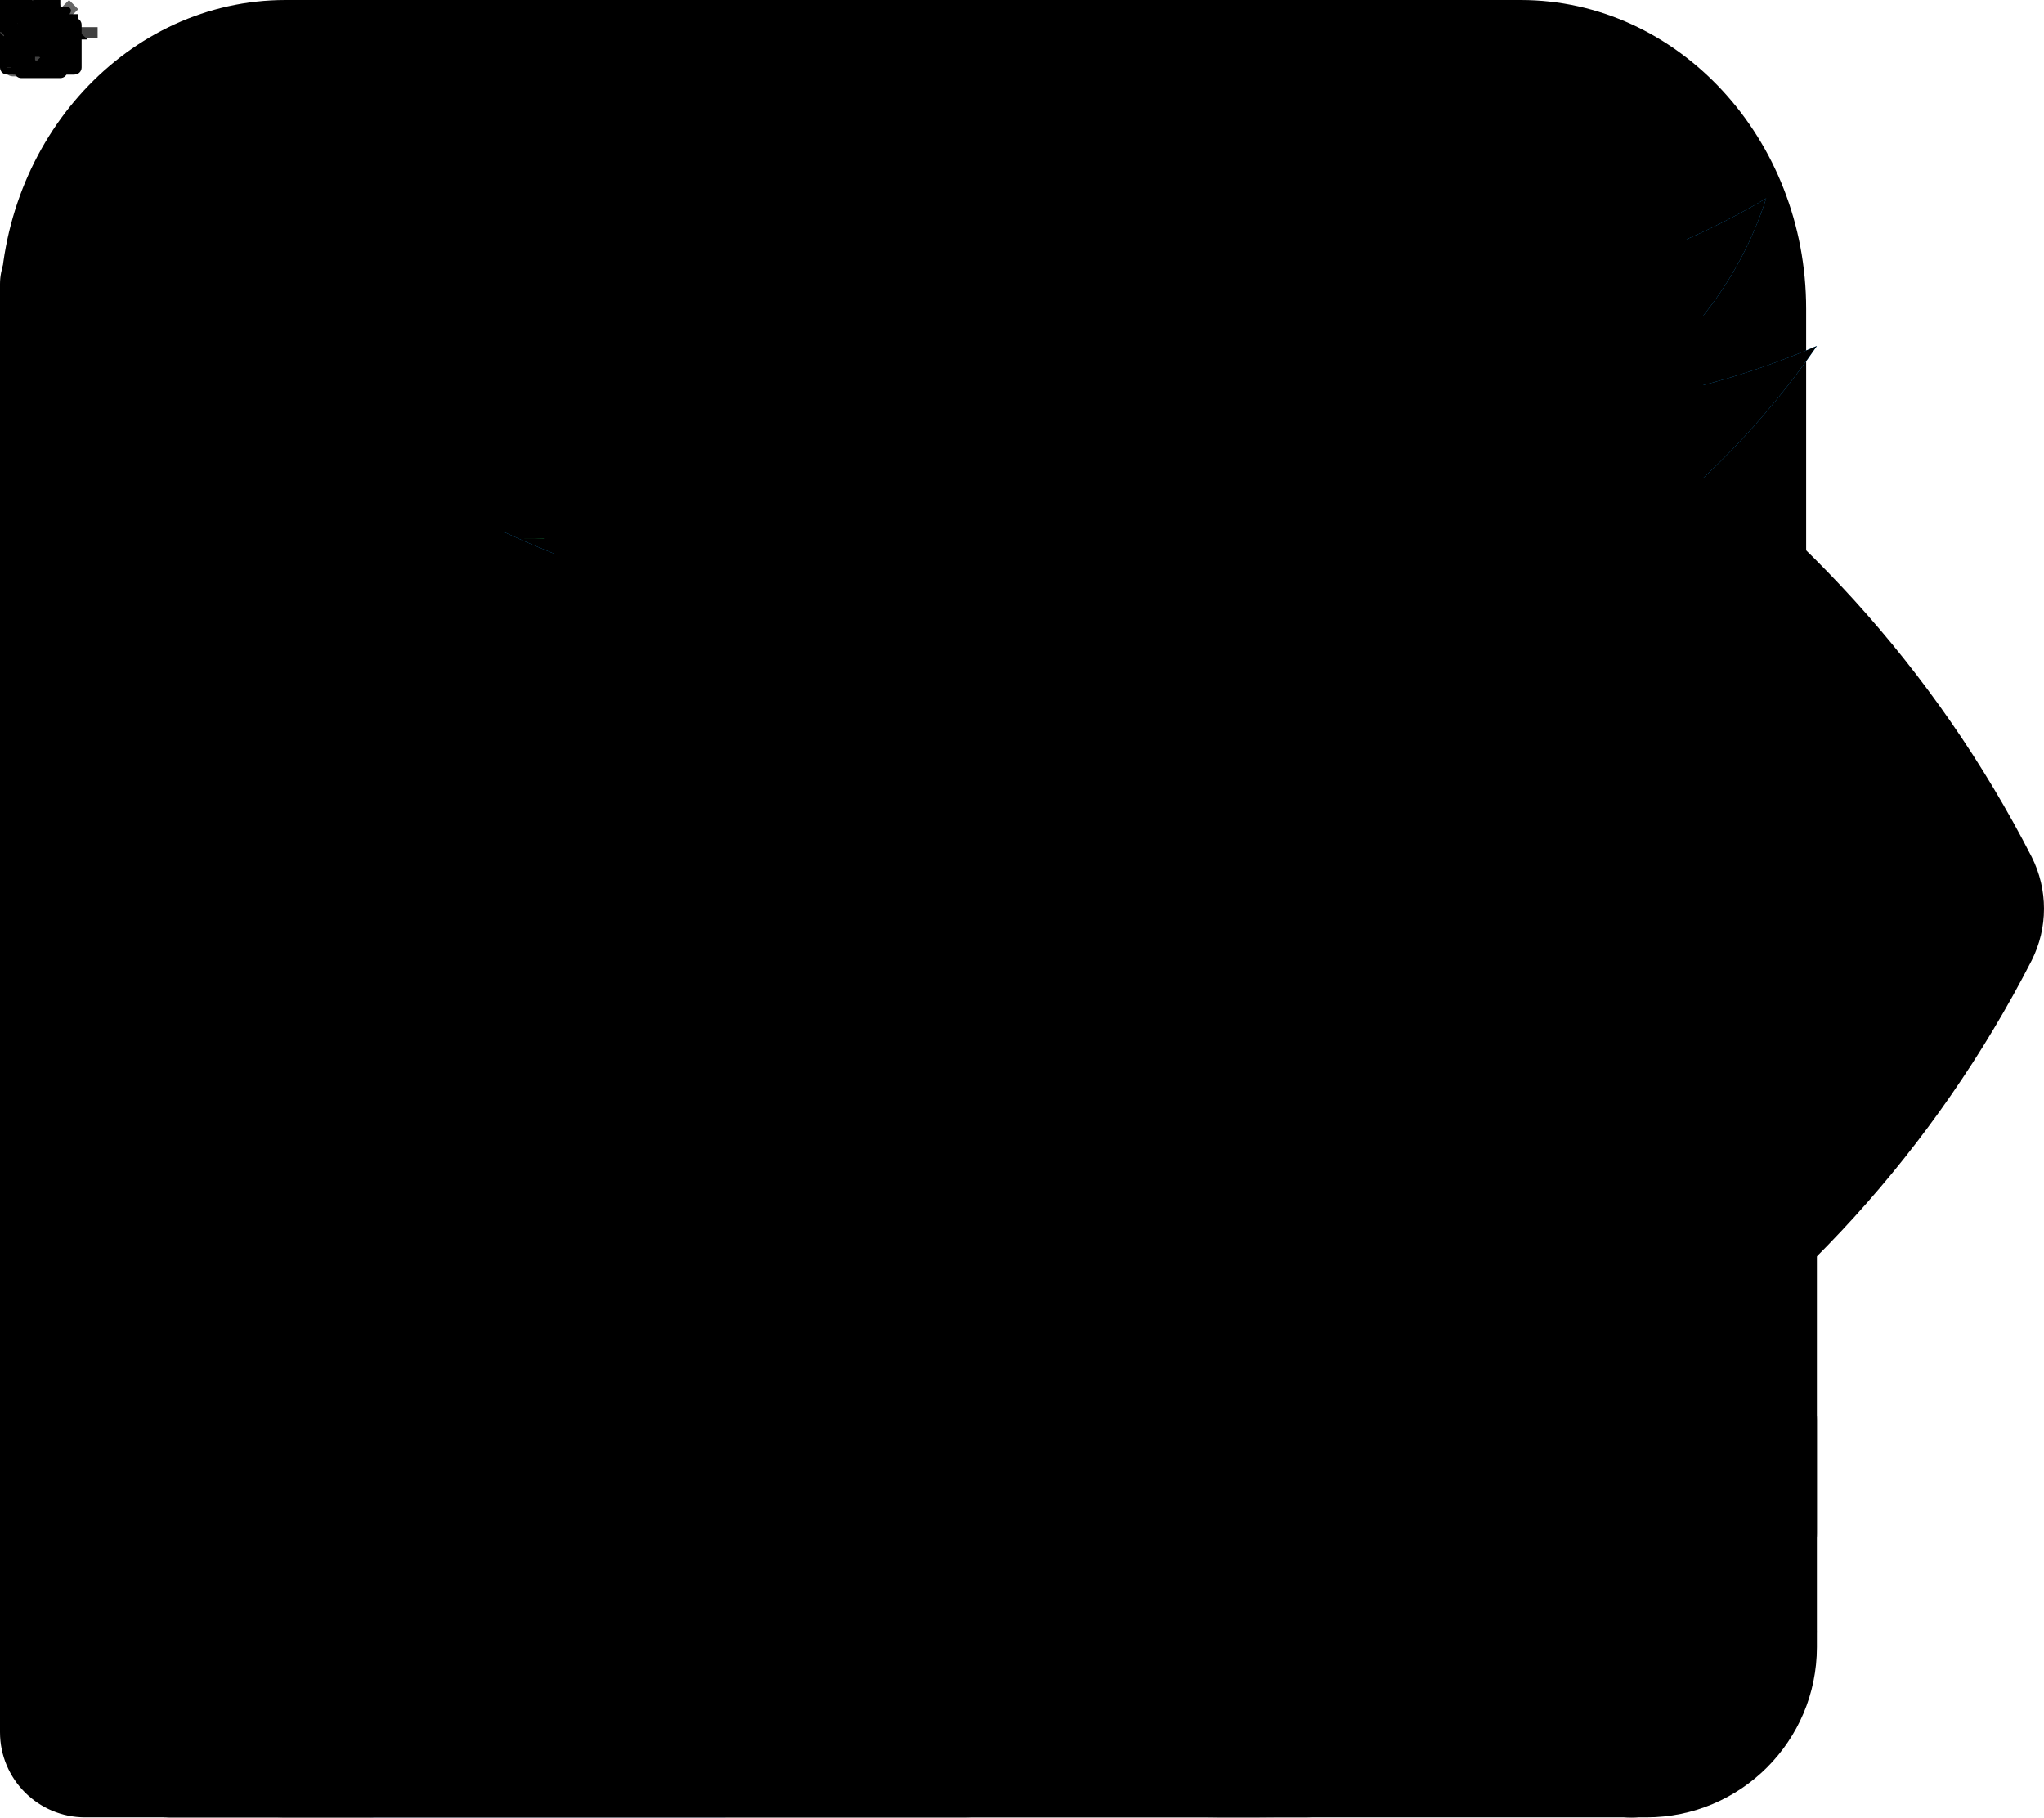
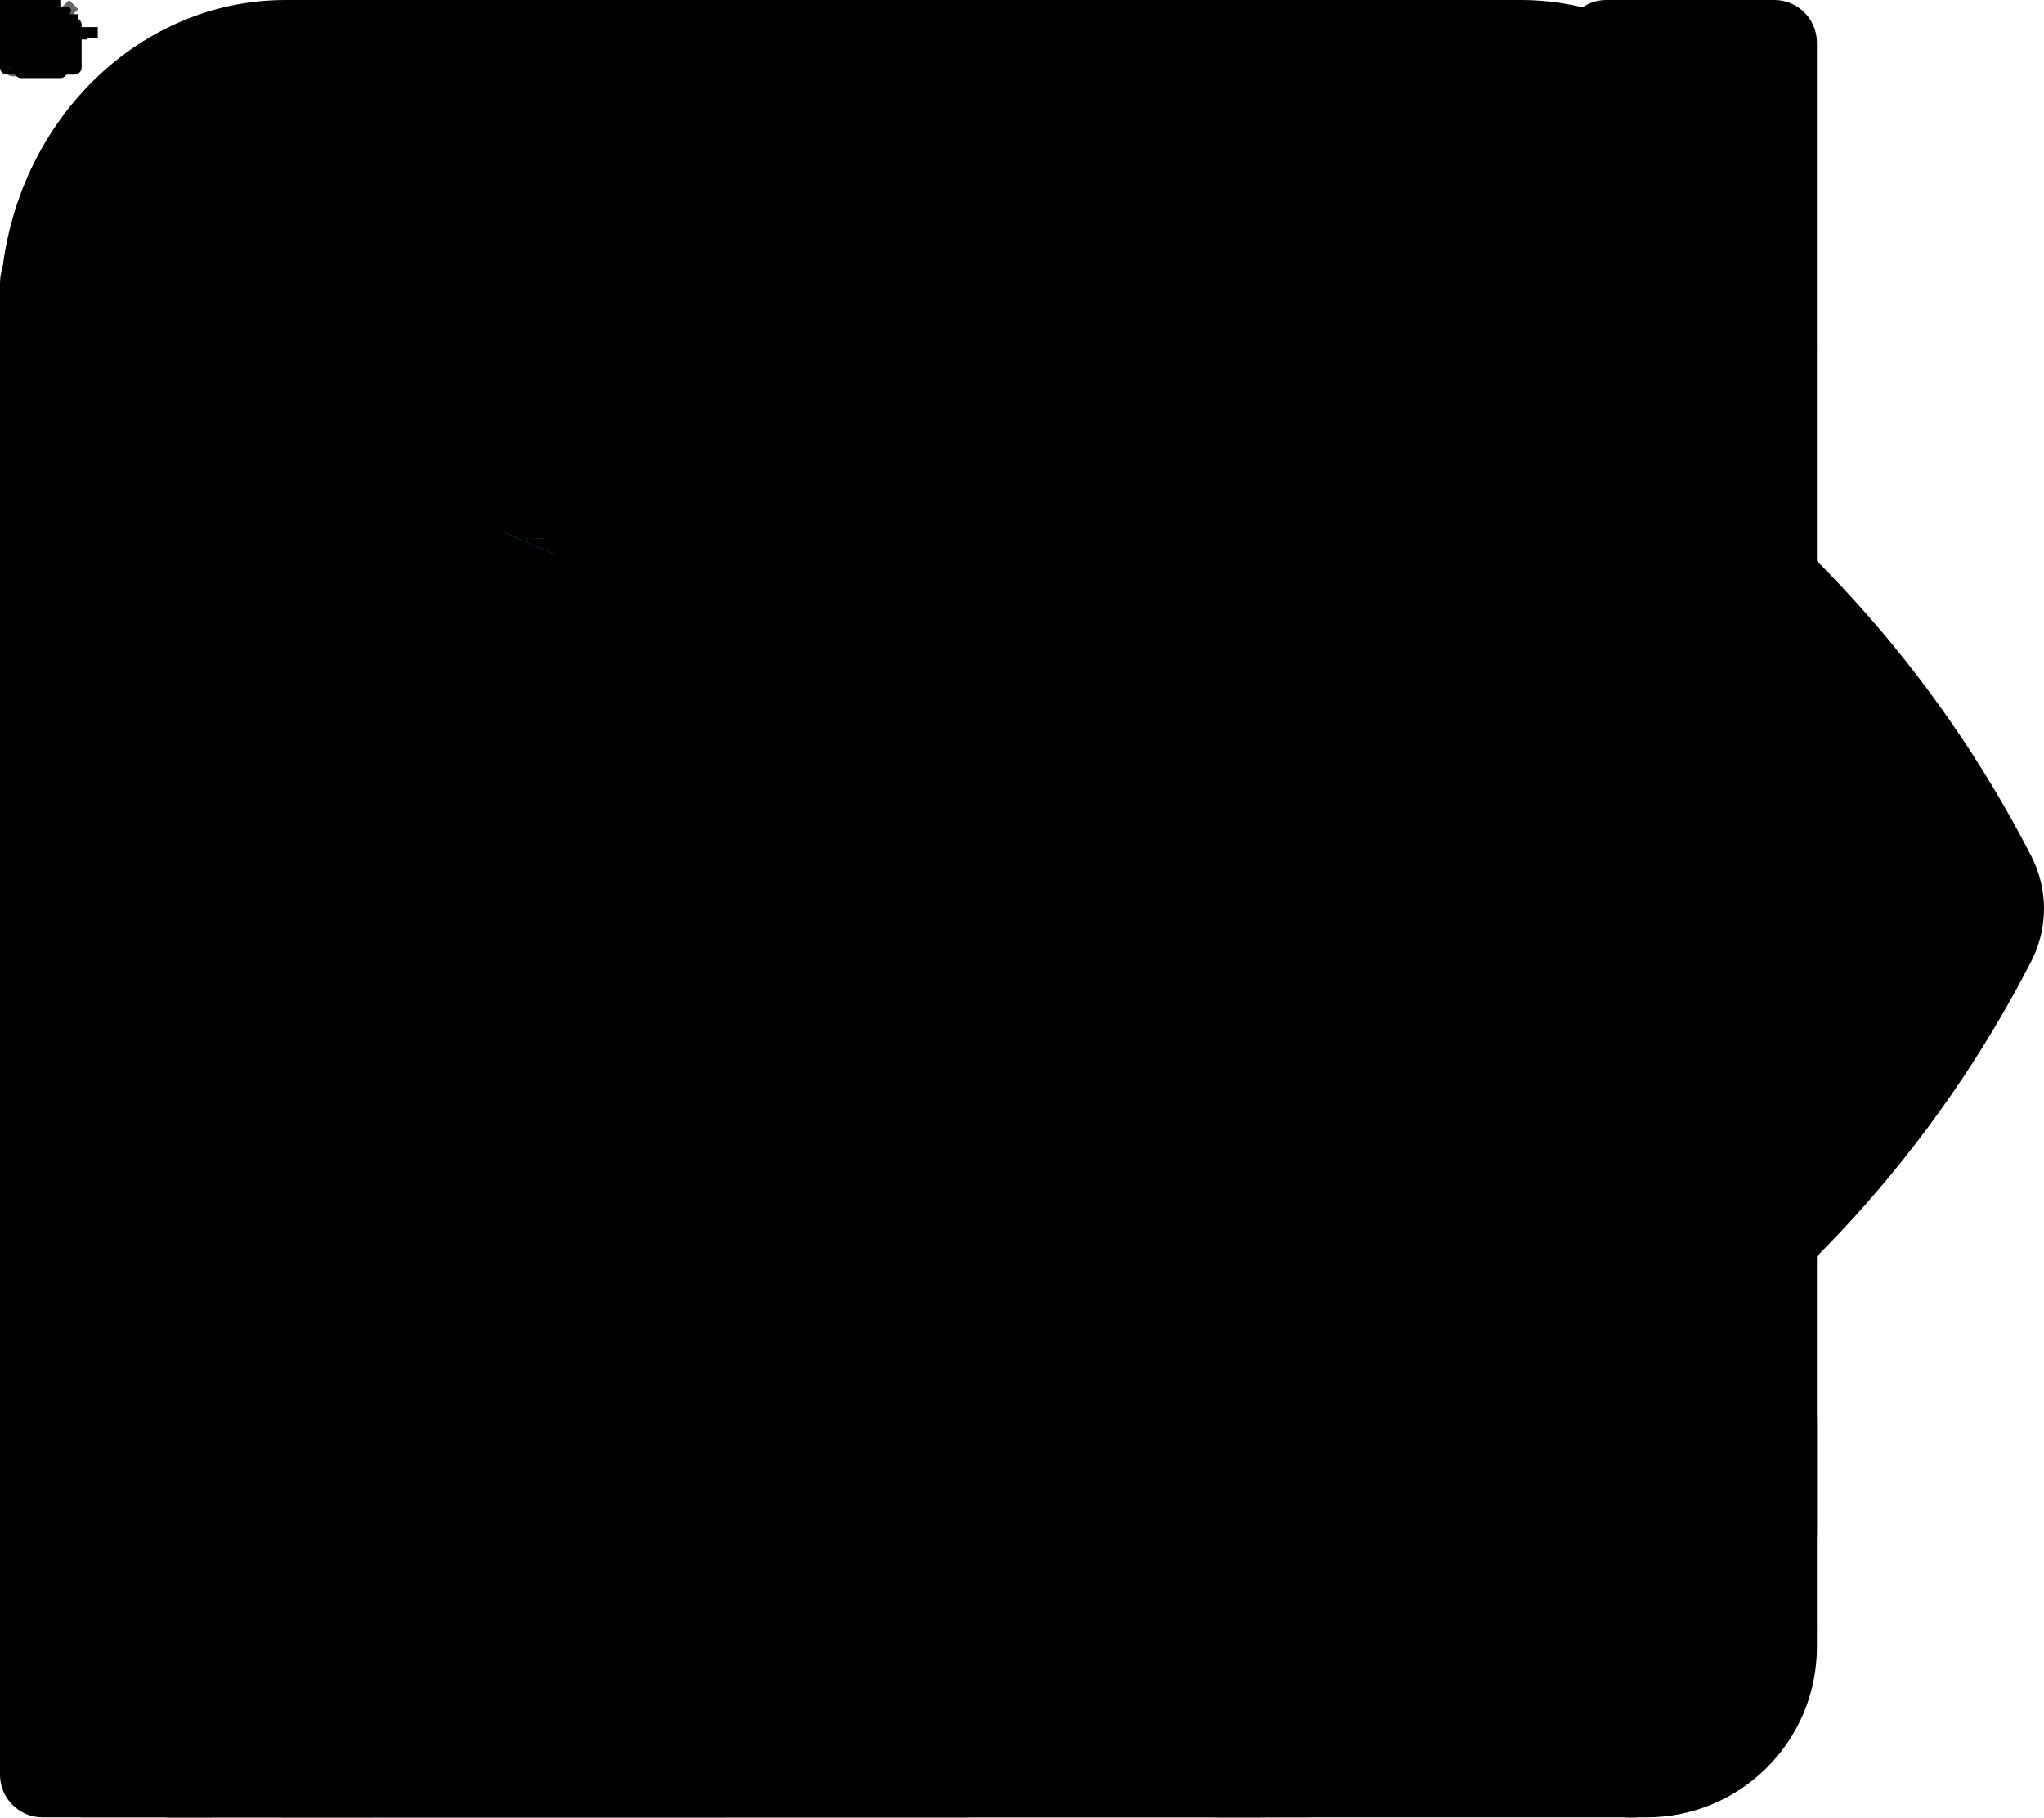
<svg xmlns="http://www.w3.org/2000/svg">
  <path id="pencil" d="M3,17.25V21H6.75L17.81,9.94,14.06,6.19ZM20.71,7.04a1,1,0,0,0,0-1.41L18.37,3.29a1,1,0,0,0-1.41,0L15.13,5.12l3.75,3.75,1.83-1.83Z" transform="translate(-3 -2.998)" />
  <path id="star" d="M12,17.27,18.18,21l-1.64-7.03L22,9.24l-7.19-.61L12,2,9.19,8.63,2,9.24l5.46,4.73L5.82,21Z" transform="translate(-2 -2)" />
  <path id="productIcon" d="M20,6H17.82A2.993,2.993,0,0,0,12.5,3.35l-.5.67-.5-.68A2.994,2.994,0,0,0,6.18,6H4A1.985,1.985,0,0,0,2.01,8L2,19a1.993,1.993,0,0,0,2,2H20a1.993,1.993,0,0,0,2-2V8A1.993,1.993,0,0,0,20,6ZM15,4a1,1,0,1,1-1,1A1,1,0,0,1,15,4ZM9,4A1,1,0,1,1,8,5,1,1,0,0,1,9,4ZM20,19H4V17H20Zm0-5H4V8H9.08L7,10.83,8.62,12,11,8.76,12,7.4l1,1.36L15.38,12,17,10.83,14.92,8H20Z" transform="translate(-2 -2)" />
  <path id="order" d="M7,18a2,2,0,1,0,2,2A2,2,0,0,0,7,18ZM1,2V4H3l3.6,7.59L5.25,14.04A1.933,1.933,0,0,0,5,15a2.006,2.006,0,0,0,2,2H19V15H7.42a.248.248,0,0,1-.25-.25l.03-.12L8.1,13h7.45a1.991,1.991,0,0,0,1.75-1.03l3.58-6.49A.977.977,0,0,0,21,5a1,1,0,0,0-1-1H5.21L4.27,2H1ZM17,18a2,2,0,1,0,2,2A2,2,0,0,0,17,18Z" transform="translate(-1 -2)" />
  <g id="categories" data-name="Group 320" transform="translate(2 0.734)">
    <g id="Group_321" data-name="Group 321" transform="translate(-110 -55)">
      <path id="" d="M3,9H1V20a1.993,1.993,0,0,0,2,2H17a1.993,1.993,0,0,0,2-2H3ZM18,5V3a1.993,1.993,0,0,0-2-2H12a1.993,1.993,0,0,0-2,2V5H5V16a1.993,1.993,0,0,0,2,2H21a1.993,1.993,0,0,0,2-2V5ZM12,3h4V5H12Zm0,12V8l5.5,3Z" transform="translate(107 53.266)" />
    </g>
  </g>
  <path id="report" d="M12,2A10,10,0,1,0,22,12,10,10,0,0,0,12,2Zm1,15H11V11h2Zm0-8H11V7h2Z" transform="translate(-2 -2)" />
  <path id="message" data-name="Union 11" d="M11.875,15.438H5.938l2.171-2.376h7.329a1.187,1.187,0,0,0,1.187-1.187V4.751h1.187A1.187,1.187,0,0,1,19,5.938v8.312a1.188,1.188,0,0,1-1.187,1.188H15.438V19ZM3.562,10.687H1.187A1.188,1.188,0,0,1,0,9.5V1.187A1.188,1.188,0,0,1,1.187,0H13.062a1.188,1.188,0,0,1,1.187,1.187V9.5a1.187,1.187,0,0,1-1.187,1.187H7.125L3.562,14.249Z" />
  <path id="profile" d="M18.147,12.159a7.21,7.21,0,0,0,.065-.907,7.211,7.211,0,0,0-.065-.907L20.1,8.819a.467.467,0,0,0,.111-.592l-1.85-3.2a.465.465,0,0,0-.564-.2l-2.3.925a6.76,6.76,0,0,0-1.564-.907l-.352-2.452A.451.451,0,0,0,13.123,2h-3.7a.451.451,0,0,0-.453.389L8.617,4.84a7.108,7.108,0,0,0-1.564.907l-2.3-.925a.451.451,0,0,0-.564.2l-1.85,3.2a.456.456,0,0,0,.111.592L4.4,10.346a7.338,7.338,0,0,0-.065.907,7.338,7.338,0,0,0,.065.907L2.446,13.686a.467.467,0,0,0-.111.592l1.85,3.2a.465.465,0,0,0,.564.2l2.3-.925a6.76,6.76,0,0,0,1.564.907l.352,2.452a.451.451,0,0,0,.453.389h3.7a.451.451,0,0,0,.453-.389l.352-2.452a7.109,7.109,0,0,0,1.564-.907l2.3.925a.451.451,0,0,0,.564-.2l1.85-3.2a.467.467,0,0,0-.111-.592Zm-6.875,2.332a3.238,3.238,0,1,1,3.238-3.238A3.242,3.242,0,0,1,11.273,14.491Z" transform="translate(-2.271 -2)" />
  <path id="logout" d="M12.444,3H10.556v9.444h1.889Zm4.562,2.049L15.665,6.391A6.536,6.536,0,0,1,18.111,11.5,6.611,6.611,0,1,1,7.326,6.381L5.994,5.049A8.492,8.492,0,1,0,20,11.5,8.436,8.436,0,0,0,17.006,5.049Z" transform="translate(-3 -3)" />
  <path id="addProduct" d="M16,8H14v3H11v2h3v3h2V13h3V11H16ZM15,3a9,9,0,1,0,9,9A9.014,9.014,0,0,0,15,3Zm0,16a7,7,0,1,1,7-7A7.008,7.008,0,0,1,15,19Z" transform="translate(-6 -3)" />
  <path id="visitShop" d="M20,4H4V6H20Zm1,10V12L20,7H4L3,12v2H4v6H14V14h4v6h2V14Zm-9,4H6V14h6Z" transform="translate(-3 -4)" />
  <g id="chipDelete" data-name="Icon / Cancel / Filled" opacity="0.5">
    <rect id="Box" />
    <path id="Icon_Cancel_Dark" data-name="Icon / Cancel / Dark" d="M151.389-13.6l-.989.989-2.511-2.511-2.511,2.511-.989-.989,2.511-2.511-2.511-2.511.989-.989,2.511,2.511,2.511-2.511.989.989-2.511,2.511Zm-3.5-9.511a7,7,0,0,0-7,7,7,7,0,0,0,7,7,7,7,0,0,0,7-7,7,7,0,0,0-7-7Z" transform="translate(-140.889 23.111)" fill-rule="evenodd" />
  </g>
  <path id="times" d="M19,6.41,17.59,5,12,10.59,6.41,5,5,6.41,10.59,12,5,17.59,6.41,19,12,13.41,17.59,19,19,17.59,13.41,12Z" transform="translate(-5 -5)" />
  <path id="arrowDown" d="M19.459,0,11.025,8.416,2.591,0,0,2.591,11.025,13.616,22.05,2.591Z" fill="rgba(0,0,0,0.6)" />
  <path id="mapPlace" d="M12,2A7,7,0,0,0,5,9c0,5.25,7,13,7,13s7-7.75,7-13A7,7,0,0,0,12,2Zm0,9.5A2.5,2.5,0,1,1,14.5,9,2.5,2.5,0,0,1,12,11.5Z" transform="translate(-5 -2)" />
  <path id="copy" d="M16,1H4A2.006,2.006,0,0,0,2,3V17H4V3H16Zm3,4H8A2.006,2.006,0,0,0,6,7V21a2.006,2.006,0,0,0,2,2H19a2.006,2.006,0,0,0,2-2V7A2.006,2.006,0,0,0,19,5Zm0,16H8V7H19Z" transform="translate(-2 -1)" />
  <path id="email" d="M16.457,4H3.606a1.6,1.6,0,0,0-1.6,1.606L2,15.244A1.611,1.611,0,0,0,3.606,16.85h12.85a1.611,1.611,0,0,0,1.606-1.606V5.606A1.611,1.611,0,0,0,16.457,4Zm0,3.213-6.425,4.016L3.606,7.213V5.606l6.425,4.016,6.425-4.016Z" fill="rgba(0,0,0,0.6)" transform="translate(-2 -4)" />
  <path id="phone" d="M5.694,8.8A11.276,11.276,0,0,0,10.6,13.7l1.638-1.638A.74.74,0,0,1,13,11.887a8.491,8.491,0,0,0,2.657.424.747.747,0,0,1,.744.744v2.6a.747.747,0,0,1-.744.744A12.653,12.653,0,0,1,3,3.744.747.747,0,0,1,3.744,3H6.349a.747.747,0,0,1,.744.744A8.456,8.456,0,0,0,7.518,6.4a.747.747,0,0,1-.186.759Z" fill="rgba(0,0,0,0.6)" transform="translate(-3 -3)" />
  <path id="visibilityOff" d="M12,7a5,5,0,0,1,5,5,4.853,4.853,0,0,1-.36,1.83l2.92,2.92A11.817,11.817,0,0,0,22.99,12a11.827,11.827,0,0,0-11-7.5,11.645,11.645,0,0,0-3.98.7l2.16,2.16A4.853,4.853,0,0,1,12,7ZM2,4.27,4.28,6.55l.46.46A11.8,11.8,0,0,0,1,12a11.822,11.822,0,0,0,15.38,6.66l.42.42L19.73,22,21,20.73,3.27,3ZM7.53,9.8l1.55,1.55A2.821,2.821,0,0,0,9,12a3,3,0,0,0,3,3,2.821,2.821,0,0,0,.65-.08l1.55,1.55A4.967,4.967,0,0,1,7.53,9.8Zm4.31-.78,3.15,3.15.02-.16a3,3,0,0,0-3-3Z" transform="translate(-1 -3)" />
  <path id="visibilityOn" d="M572.52 241.4C518.29 135.59 410.93 64 288 64S57.68 135.64 3.48 241.41a32.35 32.35 0 0 0 0 29.19C57.71 376.41 165.07 448 288 448s230.32-71.64 284.52-177.41a32.35 32.35 0 0 0 0-29.19zM288 400a144 144 0 1 1 144-144 143.93 143.93 0 0 1-144 144zm0-240a95.31 95.31 0 0 0-25.31 3.79 47.85 47.85 0 0 1-66.9 66.9A95.78 95.78 0 1 0 288 160z" />
  <path id="delete" d="M6.194,22.111A2.4,2.4,0,0,0,8.583,24.5h9.556a2.4,2.4,0,0,0,2.389-2.389V7.778H6.194Zm2.938-8.5,1.684-1.684,2.544,2.532,2.532-2.532,1.684,1.684-2.532,2.532,2.532,2.532-1.684,1.684-2.532-2.532-2.532,2.532L9.145,18.671l2.532-2.532Zm8.409-9.412L16.347,3H10.375L9.181,4.194H5V6.583H21.722V4.194Z" transform="translate(-5 -3)" fill="rgba(0,0,0,0.6)" />
  <path id="rightArrow" d="M10,6,8.59,7.41,13.17,12,8.59,16.59,10,18l6-6Z" transform="translate(-8.59 -6)" />
  <path id="leftArrow" d="M15.41,16.09,10.83,11.5l4.58-4.59L14,5.5l-6,6,6,6Z" transform="translate(-8 -5.5)" />
  <path id="backSpace" d="M30.512,13.642H8.854l5.472-5.487L12.171,6,3,15.171l9.171,9.171,2.155-2.155L8.854,16.7H30.512Z" transform="translate(-3 -6)" fill="#404040" />
  <path id="camera" d="M3,4V1H5V4H8V6H5V9H3V6H0V4Zm3,6V7H9V4h7l1.83,2H21a2.006,2.006,0,0,1,2,2V20a2.006,2.006,0,0,1-2,2H5a2.006,2.006,0,0,1-2-2V10Zm7,9a5,5,0,1,0-5-5A5,5,0,0,0,13,19ZM9.8,14A3.2,3.2,0,1,0,13,10.8,3.2,3.2,0,0,0,9.8,14Z" transform="translate(0 -1)" />
  <path id="verticalElipsis" d="M12,8a2,2,0,1,0-2-2A2.006,2.006,0,0,0,12,8Zm0,2a2,2,0,1,0,2,2A2.006,2.006,0,0,0,12,10Zm0,6a2,2,0,1,0,2,2A2.006,2.006,0,0,0,12,16Z" transform="translate(-10 -4)" />
  <path id="globe" d="M248 8C111.03 8 0 119.03 0 256s111.03 248 248 248 248-111.03 248-248S384.97 8 248 8zm160 215.5v6.93c0 5.87-3.32 11.24-8.57 13.86l-15.39 7.7a15.485 15.485 0 0 1-15.53-.97l-18.21-12.14a15.52 15.52 0 0 0-13.5-1.81l-2.65.88c-9.7 3.23-13.66 14.79-7.99 23.3l13.24 19.86c2.87 4.31 7.71 6.9 12.89 6.9h8.21c8.56 0 15.5 6.94 15.5 15.5v11.34c0 3.35-1.09 6.62-3.1 9.3l-18.74 24.98c-1.42 1.9-2.39 4.1-2.83 6.43l-4.3 22.83c-.62 3.29-2.29 6.29-4.76 8.56a159.608 159.608 0 0 0-25 29.16l-13.03 19.55a27.756 27.756 0 0 1-23.09 12.36c-10.51 0-20.12-5.94-24.82-15.34a78.902 78.902 0 0 1-8.33-35.29V367.5c0-8.56-6.94-15.5-15.5-15.5h-25.88c-14.49 0-28.38-5.76-38.63-16a54.659 54.659 0 0 1-16-38.63v-14.06c0-17.19 8.1-33.38 21.85-43.7l27.58-20.69a54.663 54.663 0 0 1 32.78-10.93h.89c8.48 0 16.85 1.97 24.43 5.77l14.72 7.36c3.68 1.84 7.93 2.14 11.83.84l47.31-15.77c6.33-2.11 10.6-8.03 10.6-14.7 0-8.56-6.94-15.5-15.5-15.5h-10.09c-4.11 0-8.05-1.63-10.96-4.54l-6.92-6.92a15.493 15.493 0 0 0-10.96-4.54H199.5c-8.56 0-15.5-6.94-15.5-15.5v-4.4c0-7.11 4.84-13.31 11.74-15.04l14.45-3.61c3.74-.94 7-3.23 9.14-6.44l8.08-12.11c2.87-4.31 7.71-6.9 12.89-6.9h24.21c8.56 0 15.5-6.94 15.5-15.5v-21.7C359.23 71.63 422.86 131.02 441.93 208H423.5c-8.56 0-15.5 6.94-15.5 15.5z" />
  <path id="plusSign" d="M416 208H272V64c0-17.67-14.33-32-32-32h-32c-17.67 0-32 14.33-32 32v144H32c-17.67 0-32 14.33-32 32v32c0 17.67 14.33 32 32 32h144v144c0 17.67 14.33 32 32 32h32c17.67 0 32-14.33 32-32V304h144c17.67 0 32-14.33 32-32v-32c0-17.67-14.33-32-32-32z" />
  <g id="bigCheckBox">
    <path d="m159.988 318.582c-3.988 4.012-9.43 6.25-15.082 6.25s-11.094-2.238-15.082-6.25l-120.449-120.469c-12.5-12.5-12.5-32.77 0-45.246l15.082-15.086c12.504-12.5 32.75-12.5 45.25 0l75.199 75.203 203.199-203.203c12.504-12.5 32.77-12.5 45.25 0l15.082 15.086c12.5 12.5 12.5 32.766 0 45.246zm0 0" />
  </g>
  <g id="followers">
    <path d="m197.573 188.379h-6.15c-35.801 0-65.108 28.328-66.681 63.748h139.512c-1.577-35.416-30.883-63.748-66.681-63.748z" />
    <path d="m428.513 0h-348.031c-44.366 0-80.461 39.036-80.461 87.019v219.758c0 47.982 36.095 87.018 80.461 87.018h104.492l56.241 107.171c2.591 4.937 7.706 8.03 13.282 8.03s10.691-3.093 13.282-8.03l56.241-107.171h104.492c44.366 0 80.461-39.036 80.461-87.018v-219.758c.001-47.983-36.094-87.019-80.46-87.019zm-161.193 282.128h-145.645c-14.888 0-27-12.112-27-27 0-40.134 24.565-74.635 59.448-89.266-10.311-10.331-16.695-24.581-16.695-40.295 0-31.468 25.601-57.07 57.069-57.07s57.069 25.602 57.069 57.07c0 15.714-6.385 29.964-16.695 40.295 34.883 14.63 59.448 49.131 59.448 89.265.001 14.888-12.111 27.001-26.999 27.001zm129.796-24.774c0 6.353-7.742 9.529-15.485 9.529-7.742 0-15.485-3.177-15.485-9.529v-101.053l-5.758 3.574c-1.786 1.191-3.573 1.588-4.963 1.588-5.758 0-9.729-6.155-9.729-12.309 0-4.169 1.787-8.14 5.758-10.522l26.206-15.882c1.589-.993 3.574-1.39 5.758-1.39 6.353 0 13.698 3.772 13.698 9.728z" />
    <path d="m194.498 152.637c14.926 0 27.069-12.143 27.069-27.07 0-14.926-12.144-27.07-27.069-27.07s-27.069 12.144-27.069 27.07c-.001 14.927 12.143 27.07 27.069 27.07z" />
  </g>
  <path id="copyIcon" d="M433.941 65.941l-51.882-51.882A48 48 0 0 0 348.118 0H176c-26.51 0-48 21.49-48 48v48H48c-26.51 0-48 21.49-48 48v320c0 26.51 21.49 48 48 48h224c26.51 0 48-21.49 48-48v-48h80c26.51 0 48-21.49 48-48V99.882a48 48 0 0 0-14.059-33.941zM266 464H54a6 6 0 0 1-6-6V150a6 6 0 0 1 6-6h74v224c0 26.51 21.49 48 48 48h96v42a6 6 0 0 1-6 6zm128-96H182a6 6 0 0 1-6-6V54a6 6 0 0 1 6-6h106v88c0 13.255 10.745 24 24 24h88v202a6 6 0 0 1-6 6zm6-256h-64V48h9.632c1.591 0 3.117.632 4.243 1.757l48.368 48.368a6 6 0 0 1 1.757 4.243V112z" />
  <g id="facebookIcon">
    <path fill="#4267B2" d="M279.14 288l14.22-92.66h-88.91v-60.13c0-25.35 12.42-50.06 52.24-50.06h40.42V6.26S260.43 0 225.36 0c-73.22 0-121.08 44.38-121.08 124.72v70.62H22.89V288h81.39v224h100.17V288z" />
  </g>
  <path id="facebookRoundIcon" d="M504 256C504 119 393 8 256 8S8 119 8 256c0 123.78 90.69 226.38 209.25 245V327.69h-63V256h63v-54.64c0-62.15 37-96.48 93.67-96.48 27.14 0 55.52 4.84 55.52 4.84v61h-31.28c-30.8 0-40.41 19.12-40.41 38.73V256h68.78l-11 71.69h-57.78V501C413.31 482.38 504 379.78 504 256z" />
  <path id="whatsappIcon" fill="#25D366" d="M380.9 97.1C339 55.1 283.2 32 223.9 32c-122.4 0-222 99.6-222 222 0 39.1 10.2 77.3 29.6 111L0 480l117.7-30.9c32.4 17.7 68.9 27 106.1 27h.1c122.3 0 224.1-99.6 224.1-222 0-59.3-25.2-115-67.1-157zm-157 341.6c-33.2 0-65.7-8.9-94-25.7l-6.7-4-69.8 18.3L72 359.2l-4.4-7c-18.5-29.4-28.2-63.3-28.2-98.2 0-101.7 82.8-184.5 184.6-184.5 49.3 0 95.6 19.2 130.4 54.1 34.8 34.9 56.2 81.2 56.1 130.5 0 101.8-84.9 184.6-186.6 184.6zm101.2-138.2c-5.5-2.8-32.8-16.2-37.9-18-5.1-1.9-8.8-2.8-12.5 2.8-3.7 5.6-14.3 18-17.6 21.8-3.2 3.7-6.5 4.2-12 1.4-32.6-16.3-54-29.1-75.5-66-5.7-9.8 5.7-9.1 16.3-30.3 1.8-3.7.9-6.9-.5-9.7-1.4-2.8-12.5-30.1-17.1-41.2-4.5-10.8-9.1-9.3-12.5-9.5-3.2-.2-6.9-.2-10.6-.2-3.7 0-9.7 1.4-14.8 6.9-5.1 5.6-19.4 19-19.4 46.3 0 27.3 19.9 53.7 22.6 57.4 2.8 3.7 39.1 59.7 94.8 83.8 35.2 15.2 49 16.5 66.6 13.9 10.7-1.6 32.8-13.4 37.4-26.4 4.6-13 4.6-24.1 3.2-26.4-1.3-2.5-5-3.9-10.5-6.6z" />
  <path id="whatsappIcon2" d="M380.9 97.1C339 55.1 283.2 32 223.9 32c-122.4 0-222 99.6-222 222 0 39.1 10.2 77.3 29.6 111L0 480l117.7-30.9c32.4 17.7 68.9 27 106.1 27h.1c122.3 0 224.1-99.6 224.1-222 0-59.3-25.2-115-67.1-157zm-157 341.6c-33.2 0-65.7-8.9-94-25.7l-6.7-4-69.8 18.3L72 359.2l-4.4-7c-18.5-29.4-28.2-63.3-28.2-98.2 0-101.7 82.8-184.5 184.6-184.5 49.3 0 95.6 19.2 130.4 54.1 34.8 34.9 56.2 81.2 56.1 130.5 0 101.8-84.9 184.6-186.6 184.6zm101.2-138.2c-5.5-2.8-32.8-16.2-37.9-18-5.1-1.9-8.8-2.8-12.5 2.8-3.7 5.6-14.3 18-17.6 21.8-3.2 3.7-6.5 4.2-12 1.4-32.6-16.3-54-29.1-75.5-66-5.7-9.8 5.7-9.1 16.3-30.3 1.8-3.7.9-6.9-.5-9.7-1.4-2.8-12.5-30.1-17.1-41.2-4.5-10.8-9.1-9.3-12.5-9.5-3.2-.2-6.9-.2-10.6-.2-3.7 0-9.7 1.4-14.8 6.9-5.1 5.6-19.4 19-19.4 46.3 0 27.3 19.9 53.7 22.6 57.4 2.8 3.7 39.1 59.7 94.8 83.8 35.2 15.2 49 16.5 66.6 13.9 10.7-1.6 32.8-13.4 37.4-26.4 4.6-13 4.6-24.1 3.2-26.4-1.3-2.5-5-3.9-10.5-6.6z" />
  <path id="twitterIcon" fill="#1DA1F2" d="M459.37 151.716c.325 4.548.325 9.097.325 13.645 0 138.72-105.583 298.558-298.558 298.558-59.452 0-114.68-17.219-161.137-47.106 8.447.974 16.568 1.299 25.34 1.299 49.055 0 94.213-16.568 130.274-44.832-46.132-.975-84.792-31.188-98.112-72.772 6.498.974 12.995 1.624 19.818 1.624 9.421 0 18.843-1.3 27.614-3.573-48.081-9.747-84.143-51.98-84.143-102.985v-1.299c13.969 7.797 30.214 12.67 47.431 13.319-28.264-18.843-46.781-51.005-46.781-87.391 0-19.492 5.197-37.36 14.294-52.954 51.655 63.675 129.3 105.258 216.365 109.807-1.624-7.797-2.599-15.918-2.599-24.04 0-57.828 46.782-104.934 104.934-104.934 30.213 0 57.502 12.67 76.67 33.137 23.715-4.548 46.456-13.32 66.599-25.34-7.798 24.366-24.366 44.833-46.132 57.827 21.117-2.273 41.584-8.122 60.426-16.243-14.292 20.791-32.161 39.308-52.628 54.253z" />
  <path id="twitterIcon2" d="M459.37 151.716c.325 4.548.325 9.097.325 13.645 0 138.72-105.583 298.558-298.558 298.558-59.452 0-114.68-17.219-161.137-47.106 8.447.974 16.568 1.299 25.34 1.299 49.055 0 94.213-16.568 130.274-44.832-46.132-.975-84.792-31.188-98.112-72.772 6.498.974 12.995 1.624 19.818 1.624 9.421 0 18.843-1.3 27.614-3.573-48.081-9.747-84.143-51.98-84.143-102.985v-1.299c13.969 7.797 30.214 12.67 47.431 13.319-28.264-18.843-46.781-51.005-46.781-87.391 0-19.492 5.197-37.36 14.294-52.954 51.655 63.675 129.3 105.258 216.365 109.807-1.624-7.797-2.599-15.918-2.599-24.04 0-57.828 46.782-104.934 104.934-104.934 30.213 0 57.502 12.67 76.67 33.137 23.715-4.548 46.456-13.32 66.599-25.34-7.798 24.366-24.366 44.833-46.132 57.827 21.117-2.273 41.584-8.122 60.426-16.243-14.292 20.791-32.161 39.308-52.628 54.253z" />
  <path id="dashboard" d="M332.8 320h38.4c6.4 0 12.8-6.4 12.8-12.8V172.8c0-6.4-6.4-12.8-12.8-12.8h-38.4c-6.4 0-12.8 6.4-12.8 12.8v134.4c0 6.4 6.4 12.8 12.8 12.8zm96 0h38.4c6.4 0 12.8-6.4 12.8-12.8V76.8c0-6.4-6.4-12.8-12.8-12.8h-38.4c-6.4 0-12.8 6.4-12.8 12.8v230.4c0 6.4 6.4 12.8 12.8 12.8zm-288 0h38.4c6.4 0 12.8-6.4 12.8-12.8v-70.4c0-6.4-6.4-12.8-12.8-12.8h-38.4c-6.4 0-12.8 6.4-12.8 12.8v70.4c0 6.4 6.4 12.8 12.8 12.8zm96 0h38.4c6.4 0 12.8-6.4 12.8-12.8V108.8c0-6.4-6.4-12.8-12.8-12.8h-38.4c-6.4 0-12.8 6.4-12.8 12.8v198.4c0 6.4 6.4 12.8 12.8 12.8zM496 384H64V80c0-8.84-7.16-16-16-16H16C7.16 64 0 71.16 0 80v336c0 17.67 14.33 32 32 32h464c8.84 0 16-7.16 16-16v-32c0-8.84-7.16-16-16-16z" />
  <path id="bigGift" d="M32 448c0 17.7 14.3 32 32 32h160V320H32v128zm256 32h160c17.7 0 32-14.3 32-32V320H288v160zm192-320h-42.1c6.2-12.1 10.1-25.5 10.1-40 0-48.5-39.5-88-88-88-41.6 0-68.5 21.3-103 68.3-34.5-47-61.4-68.3-103-68.3-48.5 0-88 39.5-88 88 0 14.5 3.8 27.9 10.1 40H32c-17.7 0-32 14.3-32 32v80c0 8.8 7.2 16 16 16h480c8.8 0 16-7.2 16-16v-80c0-17.7-14.3-32-32-32zm-326.1 0c-22.1 0-40-17.9-40-40s17.9-40 40-40c19.9 0 34.6 3.3 86.1 80h-86.1zm206.1 0h-86.1c51.4-76.5 65.7-80 86.1-80 22.1 0 40 17.9 40 40s-17.9 40-40 40z" />
  <path id="bigSmile" d="M248 8C111 8 0 119 0 256s111 248 248 248 248-111 248-248S385 8 248 8zm0 448c-110.3 0-200-89.7-200-200S137.7 56 248 56s200 89.7 200 200-89.7 200-200 200zm-80-216c17.7 0 32-14.3 32-32s-14.3-32-32-32-32 14.3-32 32 14.3 32 32 32zm160 0c17.7 0 32-14.3 32-32s-14.3-32-32-32-32 14.3-32 32 14.3 32 32 32zm4 72.6c-20.8 25-51.5 39.4-84 39.4s-63.2-14.3-84-39.4c-8.5-10.2-23.7-11.5-33.8-3.1-10.2 8.5-11.5 23.6-3.1 33.8 30 36 74.1 56.6 120.9 56.6s90.9-20.6 120.9-56.6c8.5-10.2 7.1-25.3-3.1-33.8-10.1-8.4-25.3-7.1-33.8 3.1z" />
  <path id="naira" d="M477.832,274.28h-67.743v-65.106h67.743c10.179,0,18.43-8.243,18.43-18.424c0-10.182-8.251-18.43-18.43-18.43h-67.743   V81.982c0-13.187-2.606-22.866-7.743-28.762c-4.882-5.609-11.301-8.219-20.19-8.219c-8.482,0-14.659,2.592-19.447,8.166   c-5.077,5.902-7.654,15.599-7.654,28.821v90.343H227.627l-54.181-81.988c-4.637-7.317-8.997-14.171-13.231-20.75   c-3.812-5.925-7.53-10.749-11.042-14.351c-3.109-3.189-6.652-5.657-10.796-7.554c-3.91-1.785-8.881-2.681-14.762-2.681   c-7.501,0-14.31,2.055-20.83,6.277c-6.452,4.176-10.912,9.339-13.636,15.785c-2.391,6.126-3.656,15.513-3.656,27.63v77.626h-67.07   C8.246,172.326,0,180.574,0,190.755c0,10.181,8.246,18.424,18.424,18.424h67.07v65.113h-67.07C8.246,274.292,0,282.538,0,292.722   C0,302.9,8.246,311.14,18.424,311.14h67.07v103.143c0,12.797,2.689,22.378,8.015,28.466c5.065,5.805,11.487,8.5,20.208,8.5   c8.414,0,14.786-2.707,20.07-8.523c5.411-5.958,8.148-15.533,8.148-28.442V311.14h115.308l62.399,95.683   c4.339,6.325,8.819,12.709,13.287,18.969c4.031,5.621,8.429,10.574,13.069,14.711c4.179,3.742,8.659,6.484,13.316,8.157   c4.794,1.726,10.397,2.601,16.615,2.601c16.875,0,34.158-5.166,34.158-43.479V311.14h67.743c10.179,0,18.43-8.252,18.43-18.43   C496.262,282.532,488.011,274.28,477.832,274.28z M355.054,209.173v65.106h-60.041l-43.021-65.106H355.054z M141.936,134.364   l24.76,37.956h-24.76V134.364z M141.936,274.28v-65.106h48.802l42.466,65.106H141.936z M355.054,365.153l-35.683-54.013h35.683   V365.153z" />
  <path id="person" d="M12,12A4,4,0,1,0,8,8,4,4,0,0,0,12,12Zm0,2c-2.67,0-8,1.34-8,4v2H20V18C20,15.34,14.67,14,12,14Z" transform="translate(-4 -4)" />
  <path id="searchGlass" d="M505 442.7L405.3 343c-4.5-4.5-10.6-7-17-7H372c27.6-35.3 44-79.7 44-128C416 93.1 322.9 0 208 0S0 93.1 0 208s93.1 208 208 208c48.3 0 92.7-16.4 128-44v16.3c0 6.4 2.5 12.5 7 17l99.7 99.7c9.4 9.4 24.6 9.4 33.9 0l28.3-28.3c9.4-9.4 9.4-24.6.1-34zM208 336c-70.7 0-128-57.2-128-128 0-70.7 57.2-128 128-128 70.7 0 128 57.2 128 128 0 70.7-57.2 128-128 128z" />
  <path id="homeIcon" d="M11.882,24V16.588h4.941V24H23V14.118h3.706L14.353,3,2,14.118H5.706V24Z" transform="translate(-2 -3)" />
  <path id="mapMaker" d="M10.937,2A5.933,5.933,0,0,0,5,7.937c0,4.453,5.937,11.026,5.937,11.026s5.937-6.573,5.937-11.026A5.933,5.933,0,0,0,10.937,2Zm0,8.057a2.12,2.12,0,1,1,2.12-2.12A2.121,2.121,0,0,1,10.937,10.057Z" transform="translate(-5 -2)" />
  <path id="thumbsUp" d="M104 224H24c-13.255 0-24 10.745-24 24v240c0 13.255 10.745 24 24 24h80c13.255 0 24-10.745 24-24V248c0-13.255-10.745-24-24-24zM64 472c-13.255 0-24-10.745-24-24s10.745-24 24-24 24 10.745 24 24-10.745 24-24 24zM384 81.452c0 42.416-25.97 66.208-33.277 94.548h101.723c33.397 0 59.397 27.746 59.553 58.098.084 17.938-7.546 37.249-19.439 49.197l-.11.11c9.836 23.337 8.237 56.037-9.308 79.469 8.681 25.895-.069 57.704-16.382 74.757 4.298 17.598 2.244 32.575-6.148 44.632C440.202 511.587 389.616 512 346.839 512l-2.845-.001c-48.287-.017-87.806-17.598-119.56-31.725-15.957-7.099-36.821-15.887-52.651-16.178-6.54-.12-11.783-5.457-11.783-11.998v-213.77c0-3.2 1.282-6.271 3.558-8.521 39.614-39.144 56.648-80.587 89.117-113.111 14.804-14.832 20.188-37.236 25.393-58.902C282.515 39.293 291.817 0 312 0c24 0 72 8 72 81.452z" />
  <path id="bigDelete" d="M268 416h24a12 12 0 0 0 12-12V188a12 12 0 0 0-12-12h-24a12 12 0 0 0-12 12v216a12 12 0 0 0 12 12zM432 80h-82.41l-34-56.7A48 48 0 0 0 274.41 0H173.59a48 48 0 0 0-41.16 23.3L98.41 80H16A16 16 0 0 0 0 96v16a16 16 0 0 0 16 16h16v336a48 48 0 0 0 48 48h288a48 48 0 0 0 48-48V128h16a16 16 0 0 0 16-16V96a16 16 0 0 0-16-16zM171.84 50.91A6 6 0 0 1 177 48h94a6 6 0 0 1 5.15 2.91L293.61 80H154.39zM368 464H80V128h288zm-212-48h24a12 12 0 0 0 12-12V188a12 12 0 0 0-12-12h-24a12 12 0 0 0-12 12v216a12 12 0 0 0 12 12z" />
  <path id="inviteBusiness" d="M176 216h160c8.84 0 16-7.16 16-16v-16c0-8.84-7.16-16-16-16H176c-8.84 0-16 7.16-16 16v16c0 8.84 7.16 16 16 16zm-16 80c0 8.84 7.16 16 16 16h160c8.84 0 16-7.16 16-16v-16c0-8.84-7.16-16-16-16H176c-8.84 0-16 7.16-16 16v16zm96 121.13c-16.42 0-32.84-5.06-46.86-15.19L0 250.86V464c0 26.51 21.49 48 48 48h416c26.51 0 48-21.49 48-48V250.86L302.86 401.94c-14.02 10.12-30.44 15.19-46.86 15.19zm237.61-254.18c-8.85-6.94-17.24-13.47-29.61-22.81V96c0-26.51-21.49-48-48-48h-77.55c-3.04-2.2-5.87-4.26-9.04-6.56C312.6 29.17 279.2-.35 256 0c-23.2-.35-56.59 29.17-73.41 41.44-3.17 2.3-6 4.36-9.04 6.56H96c-26.51 0-48 21.49-48 48v44.14c-12.37 9.33-20.76 15.87-29.61 22.81A47.995 47.995 0 0 0 0 200.72v10.65l96 69.35V96h320v184.72l96-69.35v-10.65c0-14.74-6.78-28.67-18.39-37.77z" />
+   <path id="rotateImage" d="M440.65 12.57l4 82.77A247.16 247.16 0 0 0 255.83 8C134.73 8 33.91 94.92 12.29 209.82A12 12 0 0 0 24.09 224h49.05a12 12 0 0 0 11.67-9.26 175.91 175.91 0 0 1 317-56.94l-101.46-4.86a12 12 0 0 0-12.57 12v47.41a12 12 0 0 0 12 12H500a12 12 0 0 0 12-12V12a12 12 0 0 0-12-12h-47.37a12 12 0 0 0-11.98 12.57zM255.83 432a175.61 175.61 0 0 1-146-77.8l101.8 4.87a12 12 0 0 0 12.57-12v-47.4a12 12 0 0 0-12-12H12a12 12 0 0 0-12 12V500a12 12 0 0 0 12 12h47.35a12 12 0 0 0 12-12.6l-4.15-82.57A247.17 247.17 0 0 0 255.83 504c121.11 0 221.93-86.92 243.55-201.82a12 12 0 0 0-11.8-14.18h-49.05a12 12 0 0 0-11.67 9.26A175.86 175.86 0 0 1 255.83 432z" />
+   <path id="expandImage" d="M212.686 315.314L120 408l32.922 31.029c15.12 15.12 4.412 40.971-16.97 40.971h-112C10.697 480 0 469.255 0 456V344c0-21.382 25.803-32.09 40.922-16.971L72 360l92.686-92.686c6.248-6.248 16.379-6.248 22.627 0l25.373 25.373c6.249 6.248 6.249 16.378 0 22.627zm22.628-118.628L328 104l-32.922-31.029C279.958 57.851 290.666 32 312.048 32h112C437.303 32 448 42.745 448 56v112c0 21.382-25.803 32.09-40.922 16.971L376 152l-92.686 92.686c-6.248 6.248-16.379 6.248-22.627 0l-25.373-25.373c-6.249-6.248-6.249-16.378 0-22.627z" />
+   <path id="modalArrowLeft" d="M30.512,13.642H8.854l5.472-5.487L12.171,6,3,15.171l9.171,9.171,2.155-2.155L8.854,16.7H30.512Z" transform="translate(-3 -6)" />
</svg>
